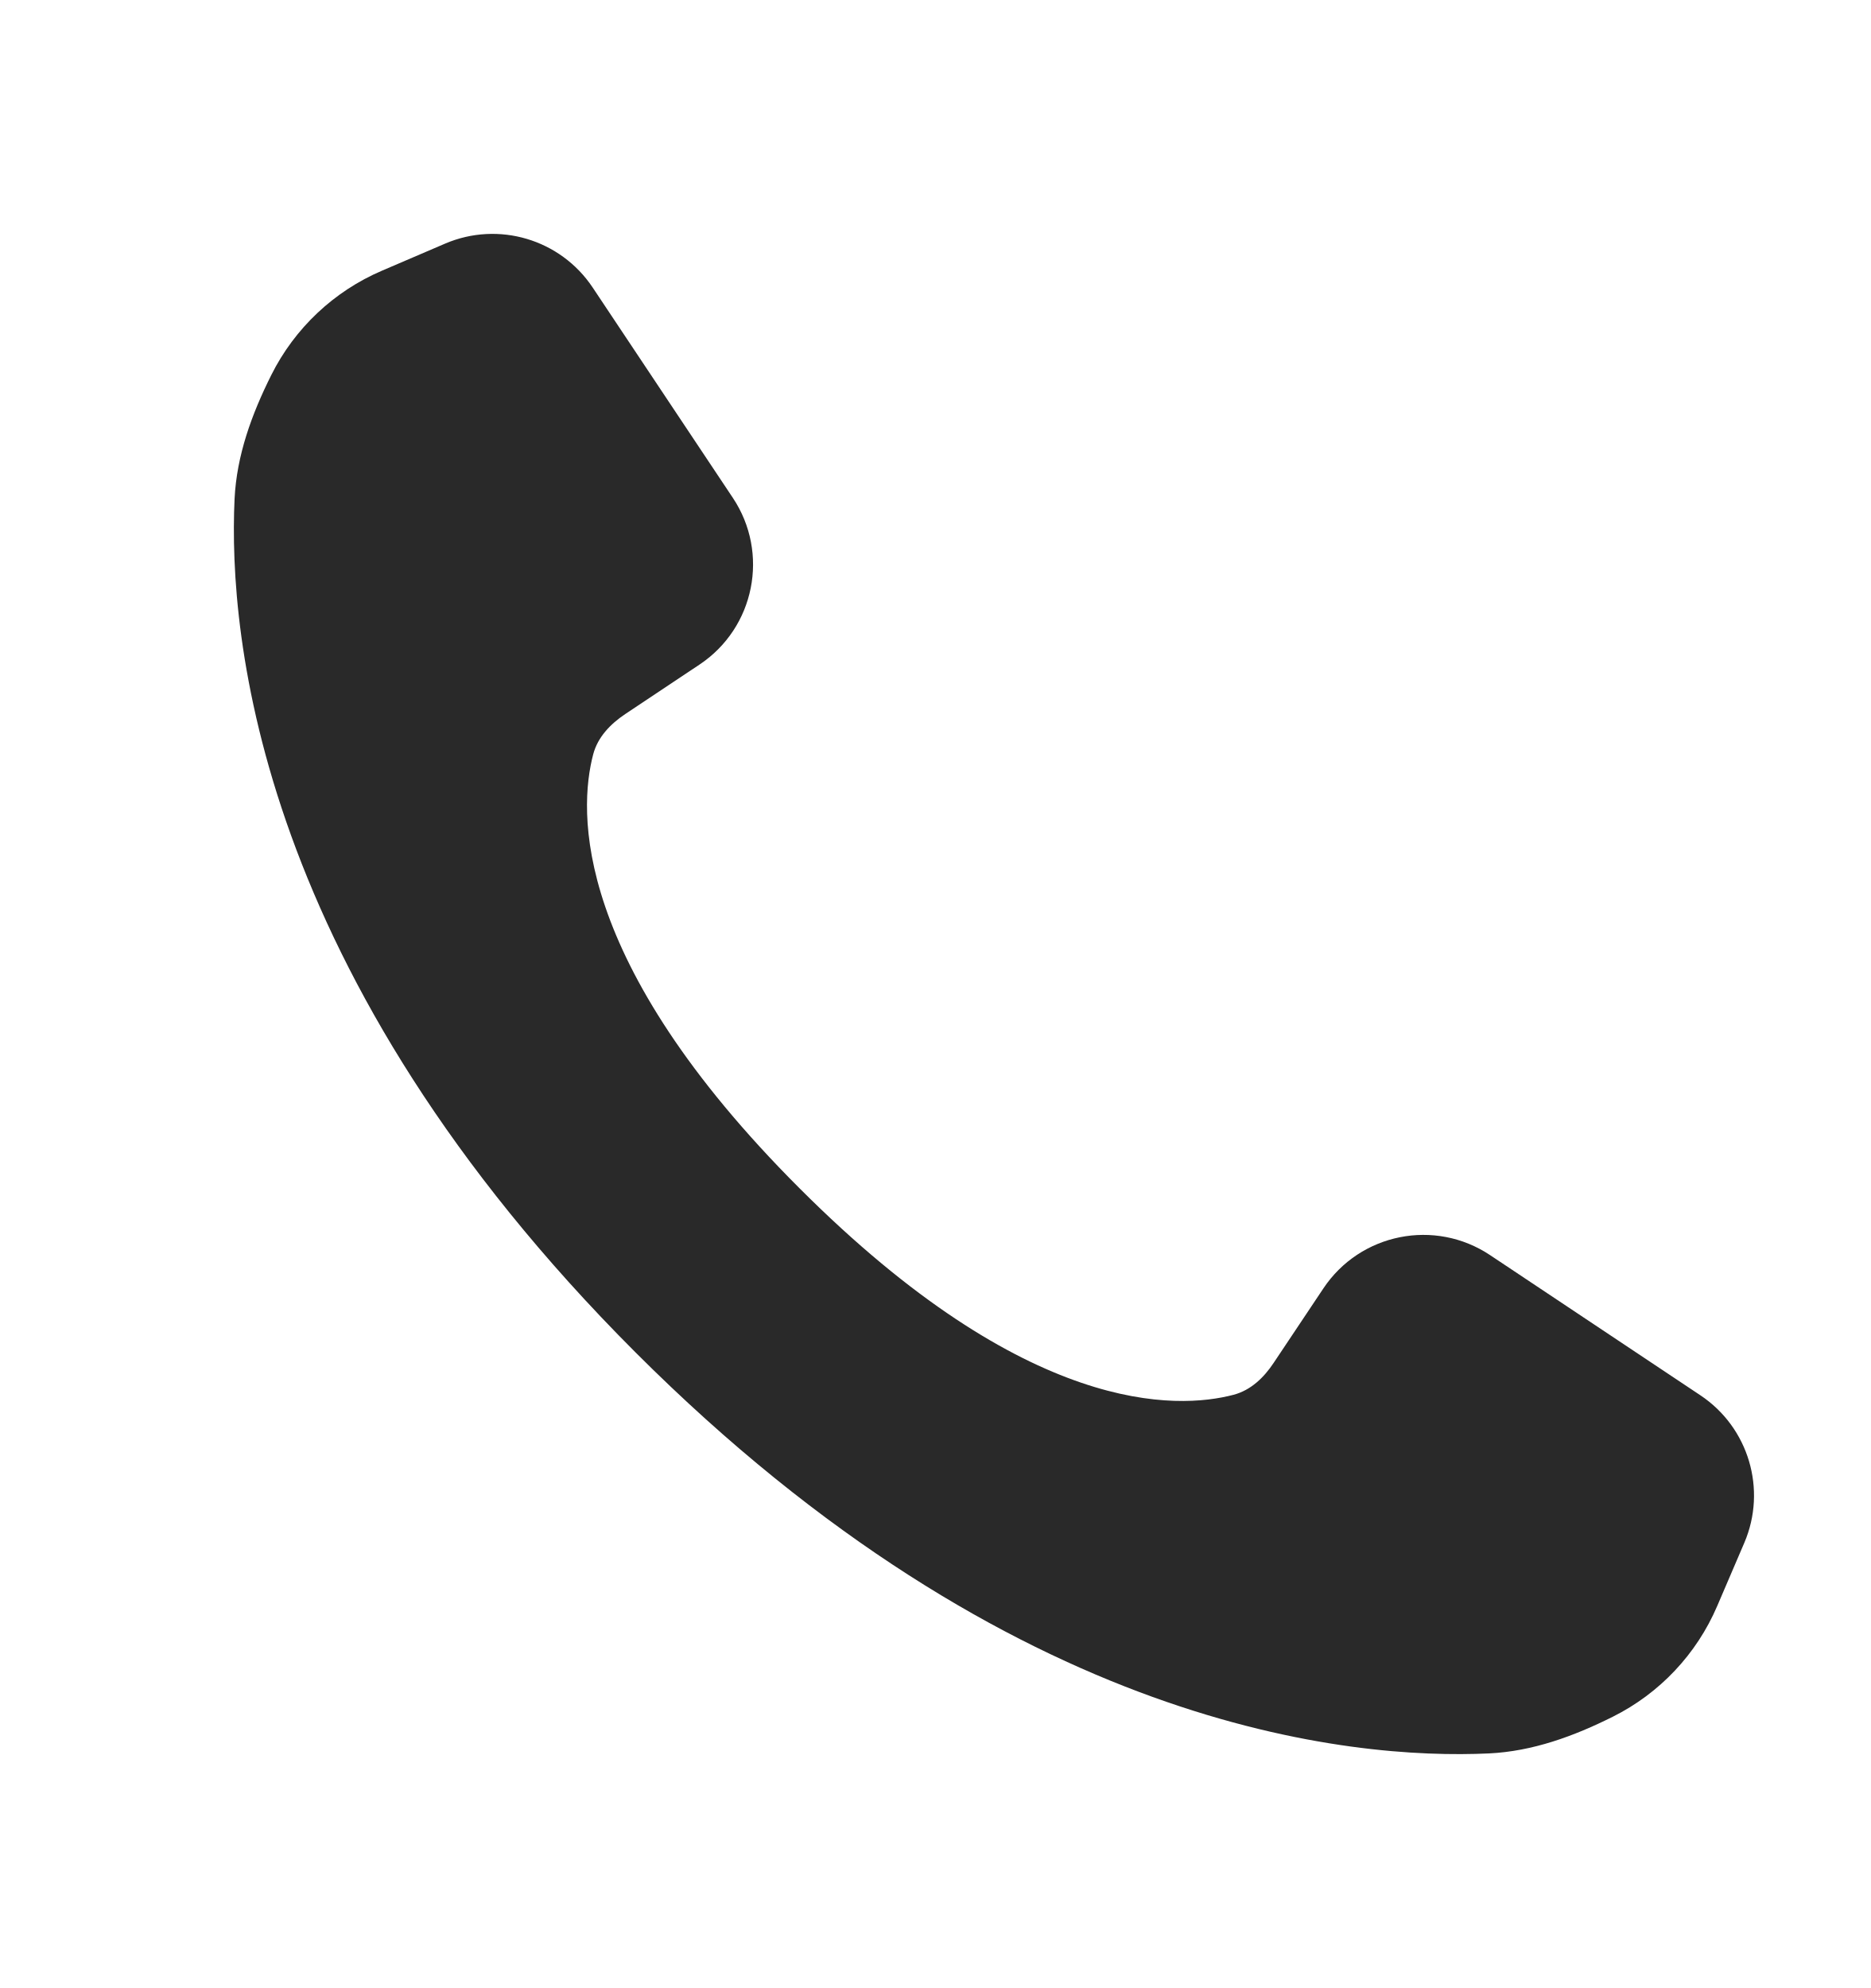
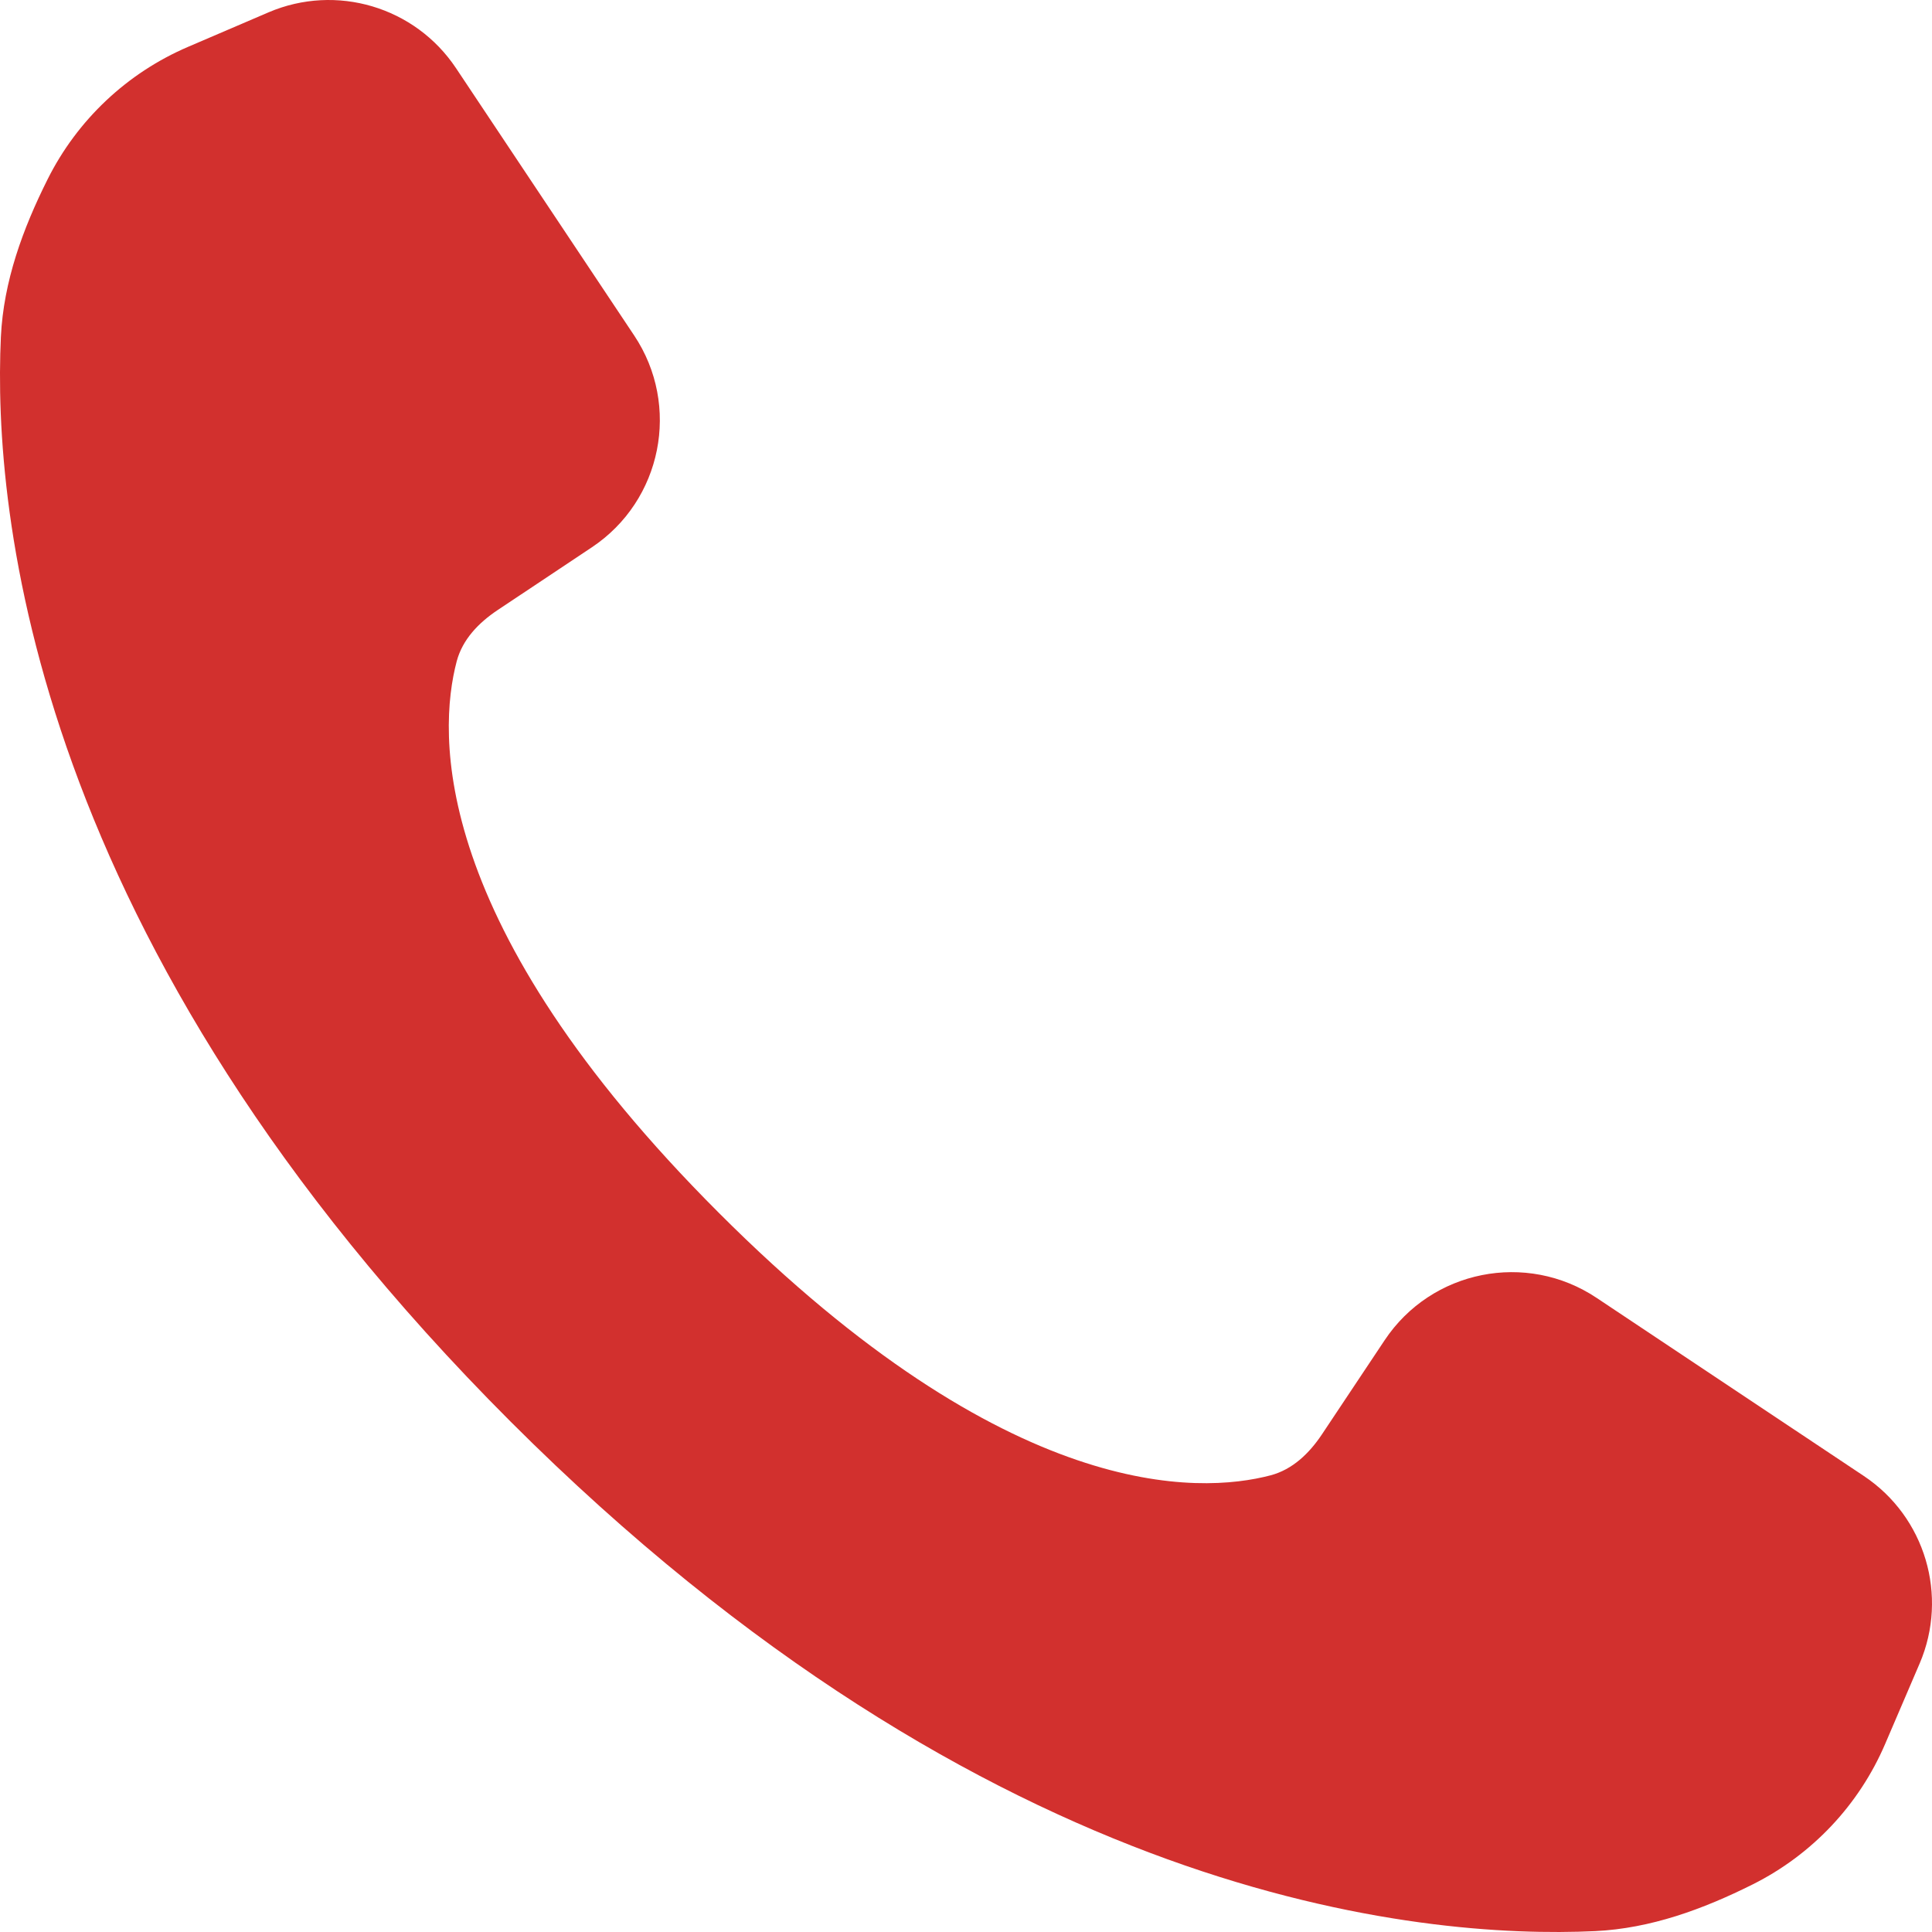
- <svg xmlns="http://www.w3.org/2000/svg" width="16" height="17" viewBox="0 0 16 17" fill="none">
-   <path d="M11.317 11.018L10.893 11.653C10.809 11.78 10.697 11.888 10.55 11.927C10.068 12.054 8.787 12.112 6.838 10.162C4.888 8.213 4.946 6.932 5.073 6.45C5.112 6.303 5.22 6.191 5.347 6.106L5.982 5.683C6.455 5.368 6.582 4.729 6.267 4.257L5.068 2.458C4.793 2.046 4.263 1.888 3.807 2.083L3.266 2.315C2.855 2.491 2.52 2.807 2.32 3.207C2.153 3.541 2.024 3.893 2.006 4.266C1.951 5.442 2.209 8.338 5.435 11.565C8.662 14.791 11.558 15.049 12.734 14.994C13.107 14.976 13.459 14.847 13.793 14.68C14.193 14.48 14.509 14.145 14.685 13.734L14.917 13.193C15.112 12.737 14.954 12.207 14.542 11.932L12.743 10.733C12.271 10.418 11.632 10.545 11.317 11.018Z" fill="#292929" />
+ <svg xmlns="http://www.w3.org/2000/svg" width="13" height="13" viewBox="0 0 13 13" fill="none">
+   <path d="M9.317 9.018L8.894 9.653C8.809 9.78 8.697 9.888 8.55 9.927C8.068 10.054 6.787 10.112 4.838 8.162C2.888 6.213 2.946 4.932 3.073 4.45C3.112 4.303 3.22 4.191 3.347 4.106L3.982 3.683C4.455 3.368 4.582 2.729 4.267 2.257L3.068 0.458C2.793 0.046 2.263 -0.112 1.807 0.083L1.266 0.315C0.855 0.491 0.52 0.807 0.32 1.207C0.153 1.541 0.024 1.893 0.006 2.266C-0.049 3.442 0.209 6.338 3.435 9.565C6.662 12.791 9.558 13.049 10.734 12.994C11.107 12.976 11.459 12.847 11.793 12.68C12.193 12.48 12.509 12.145 12.685 11.734L12.917 11.193C13.112 10.737 12.954 10.207 12.542 9.932L10.743 8.733C10.271 8.418 9.632 8.545 9.317 9.018Z" fill="#D2302E" />
</svg>
